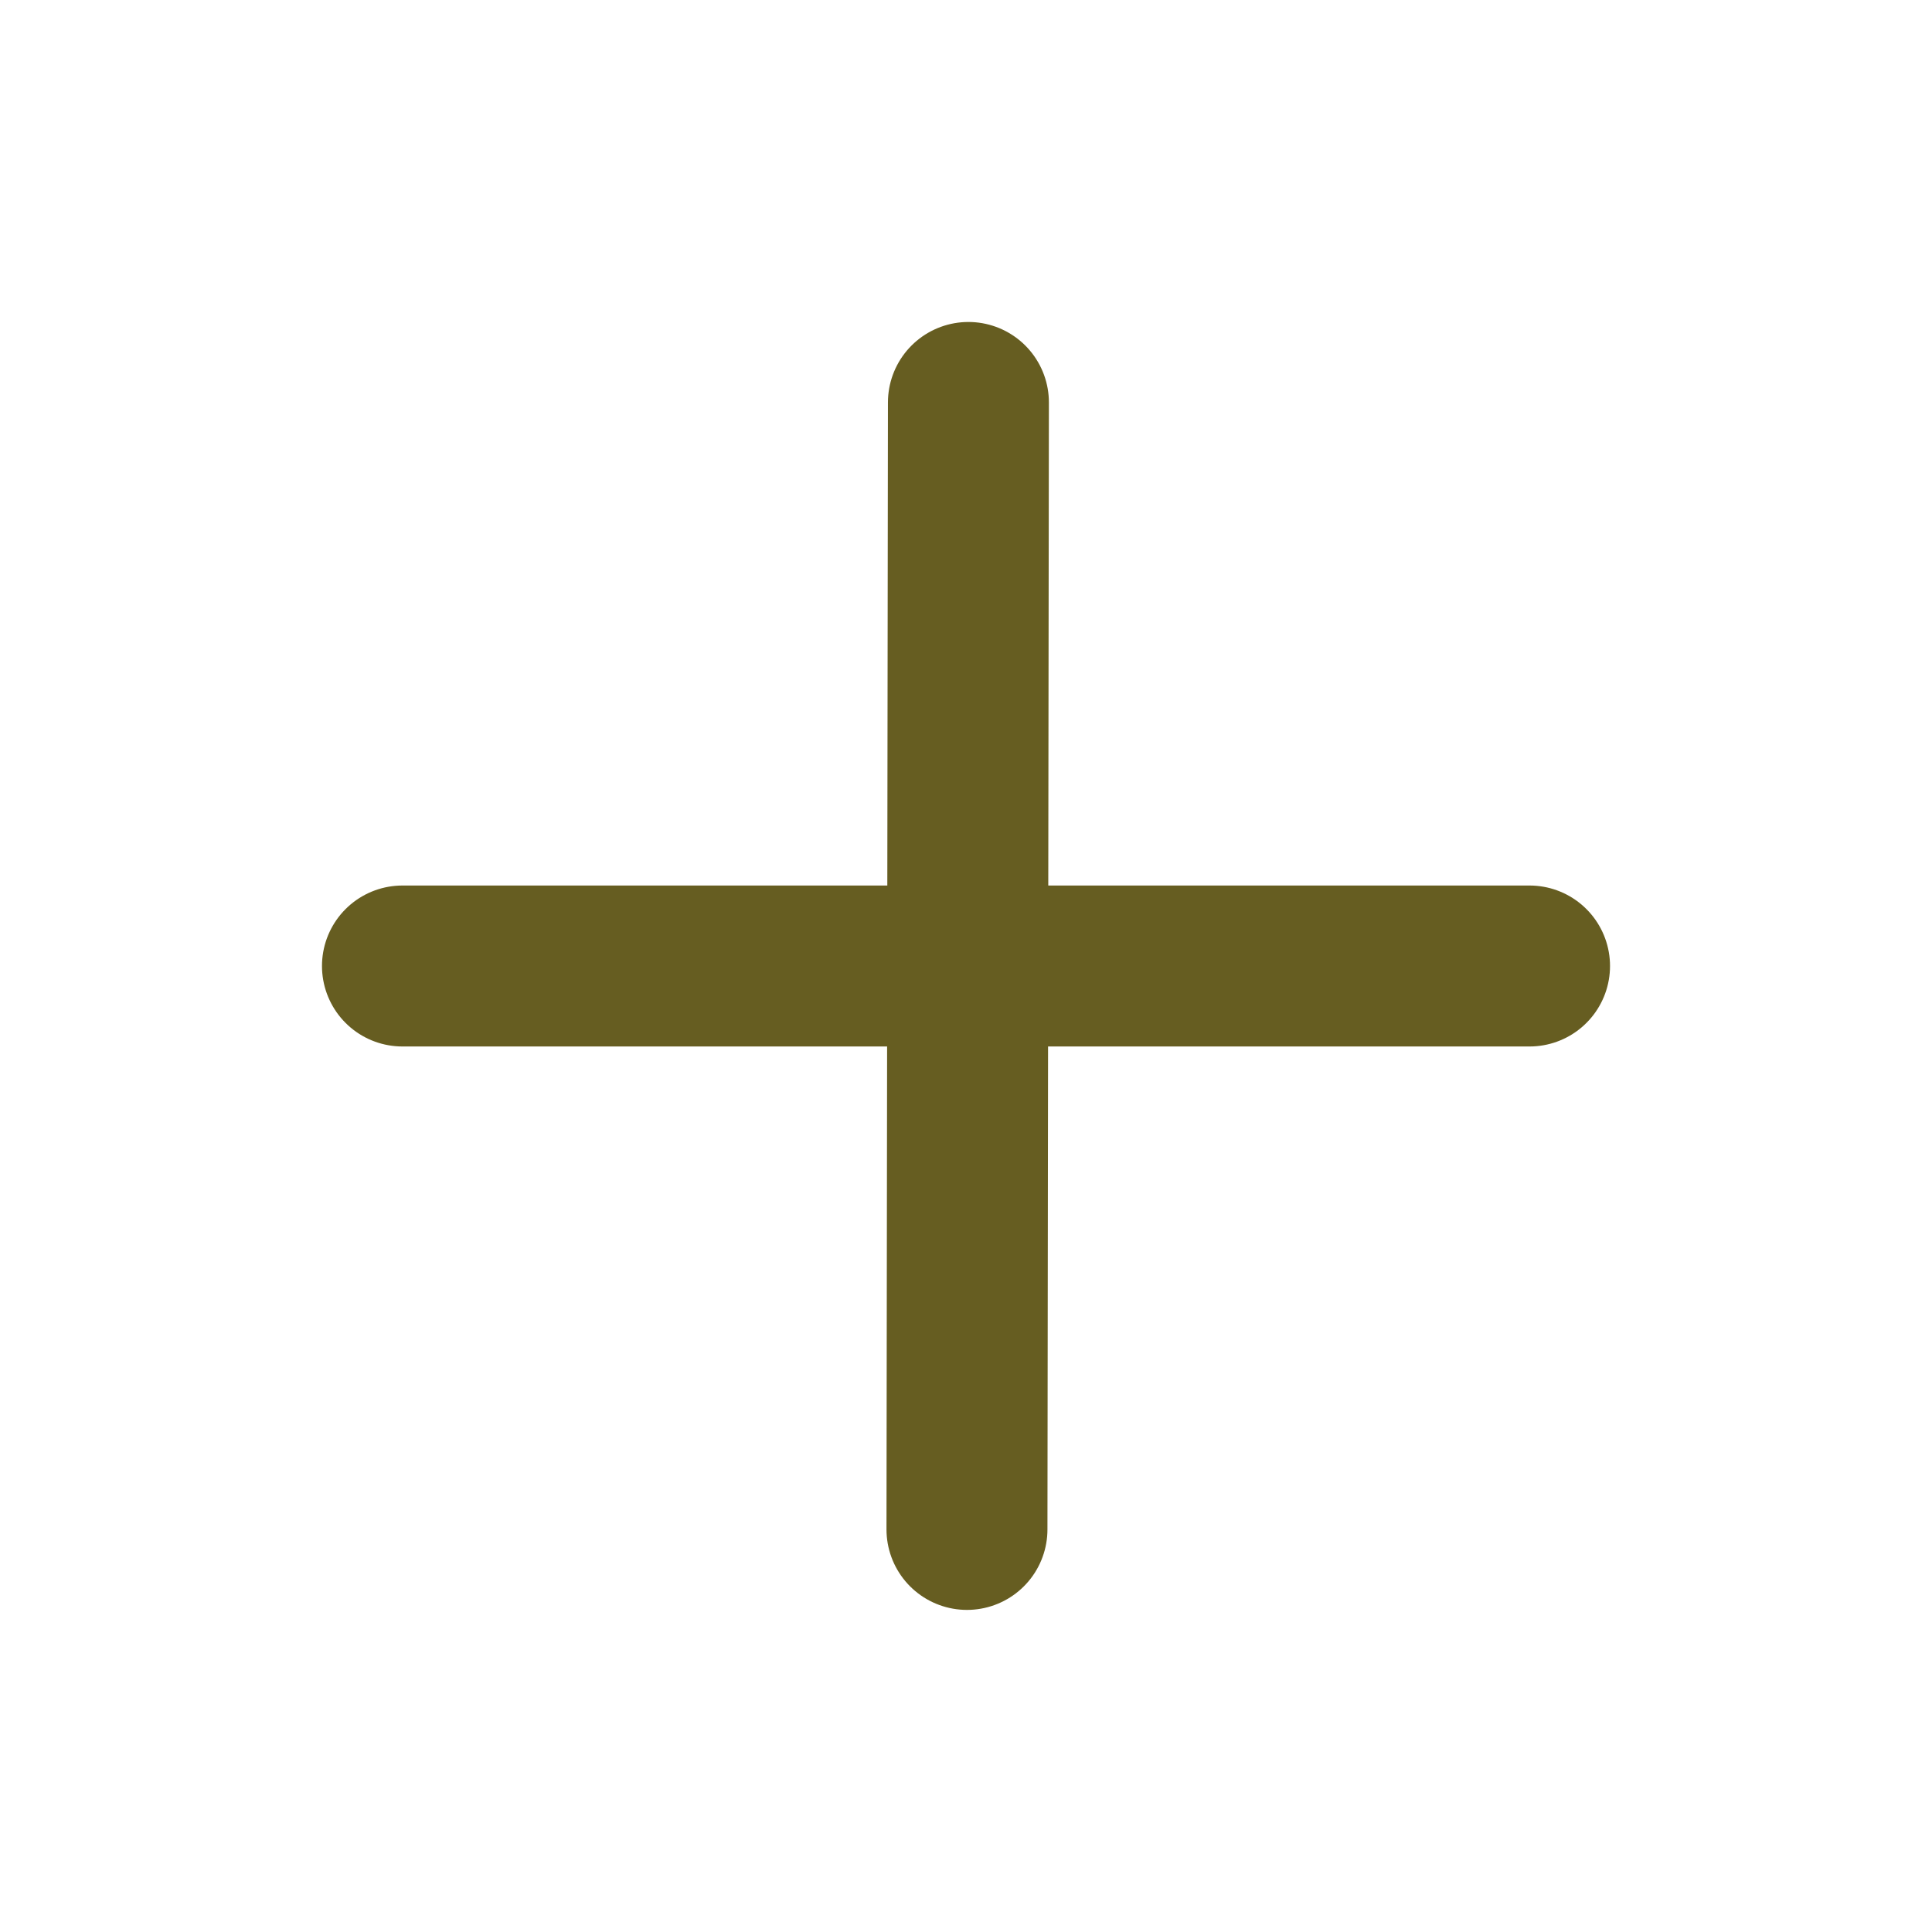
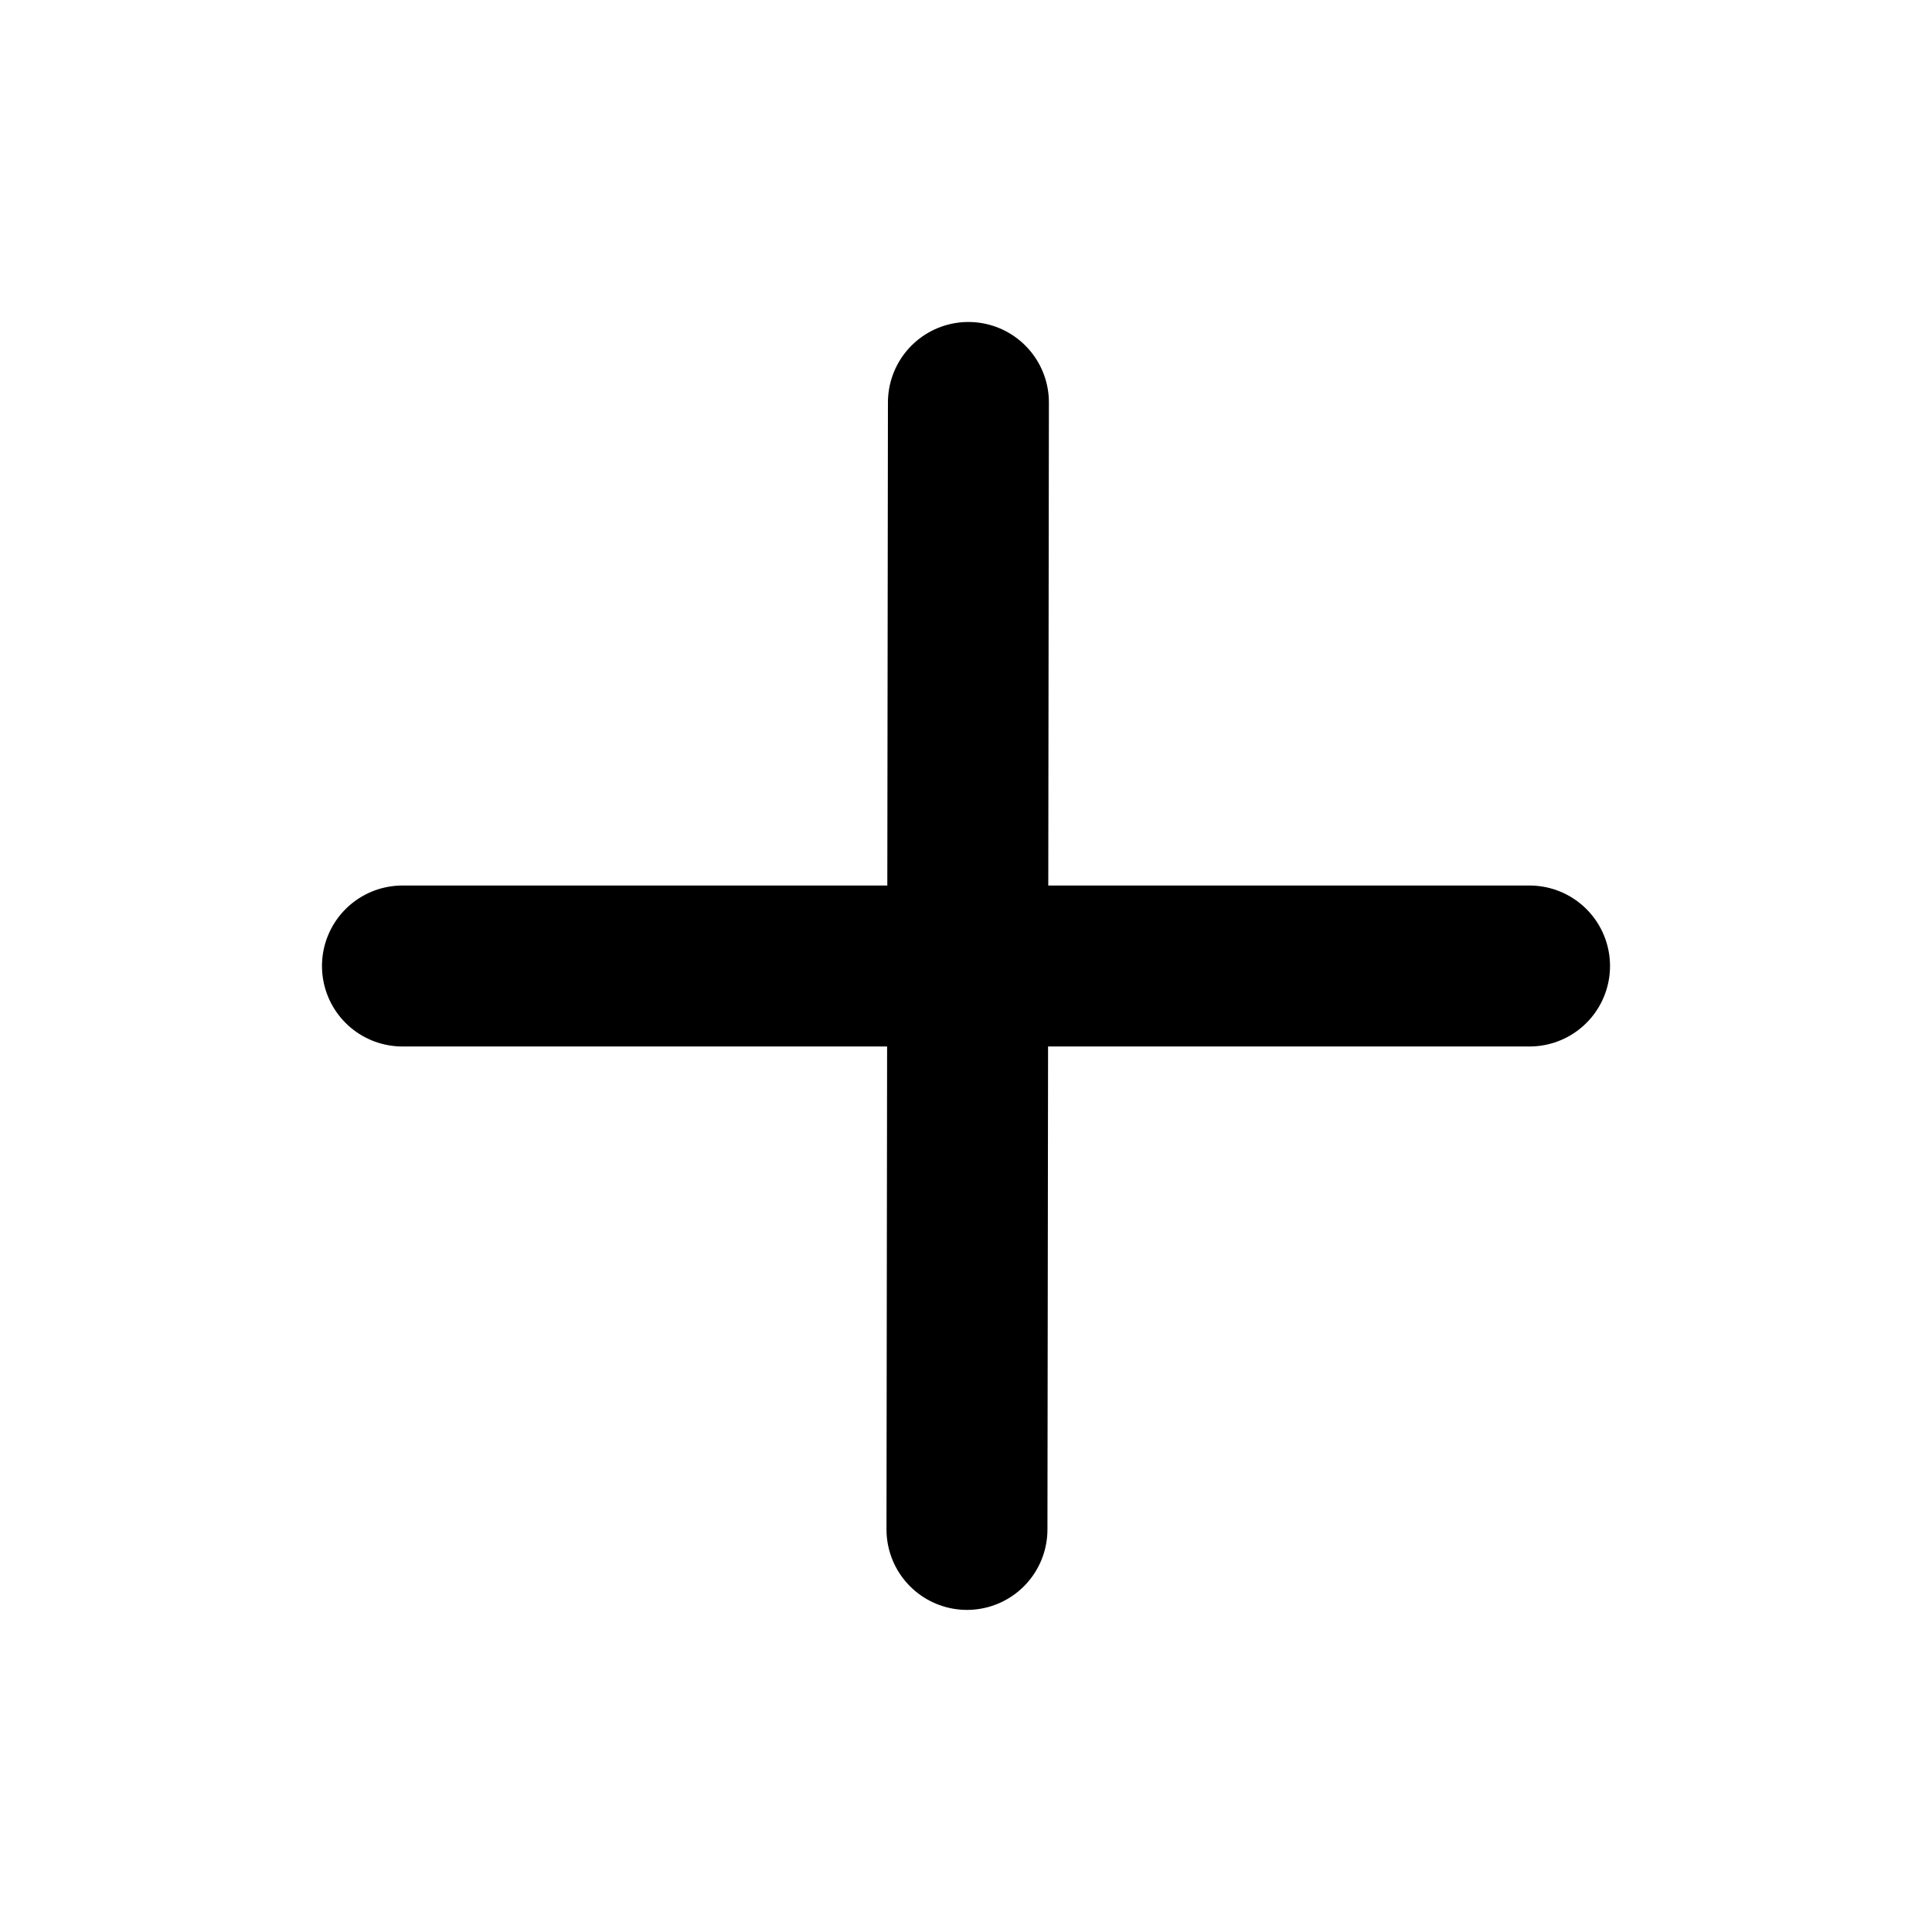
<svg xmlns="http://www.w3.org/2000/svg" width="16" height="16" viewBox="0 0 16 16" fill="none">
-   <path stroke="#665D21" stroke-width="1.333" stroke-linejoin="round" stroke-linecap="round" d="M8.02 3.333L8.008 12.666">
+   <path stroke="currentColor" stroke-width="1.333" stroke-linejoin="round" stroke-linecap="round" d="M8.02 3.333L8.008 12.666">
</path>
-   <path stroke="#665D21" stroke-width="1.333" stroke-linejoin="round" stroke-linecap="round" d="M3.333 8L12.667 8">
+   <path stroke="currentColor" stroke-width="1.333" stroke-linejoin="round" stroke-linecap="round" d="M3.333 8L12.667 8">
</path>
</svg>
